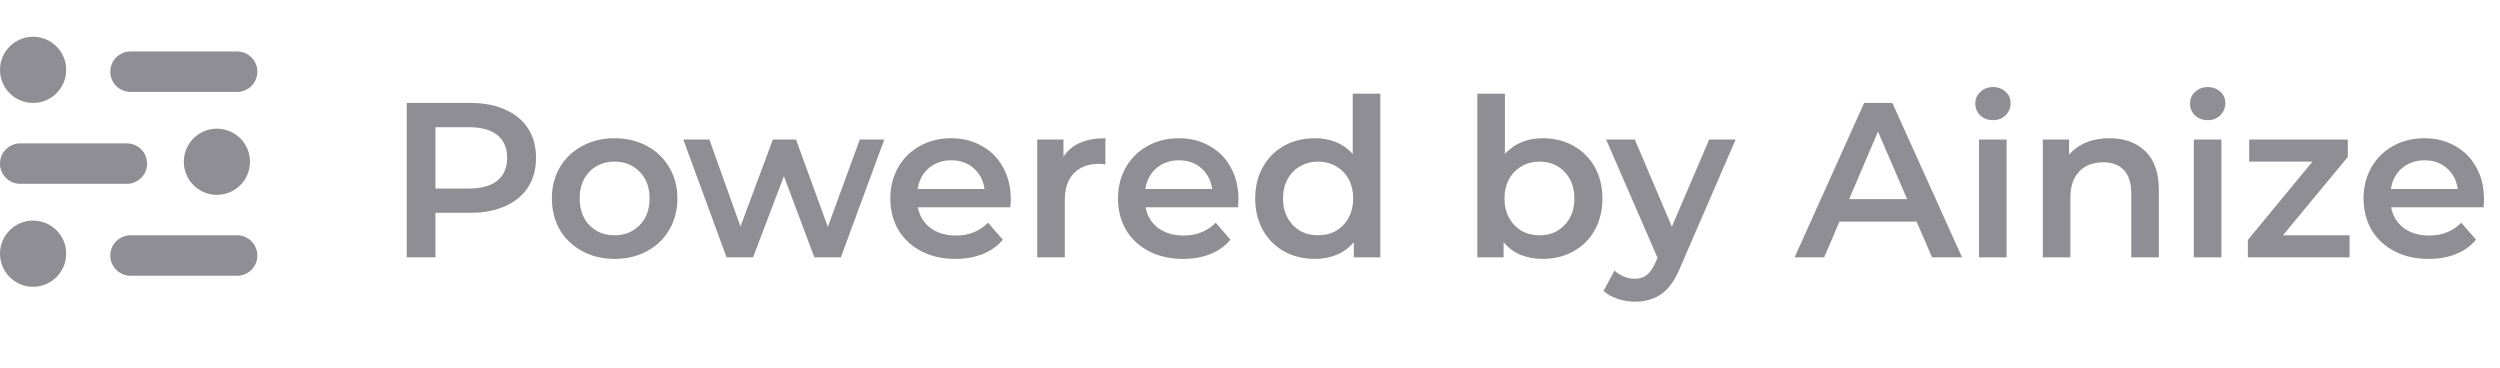
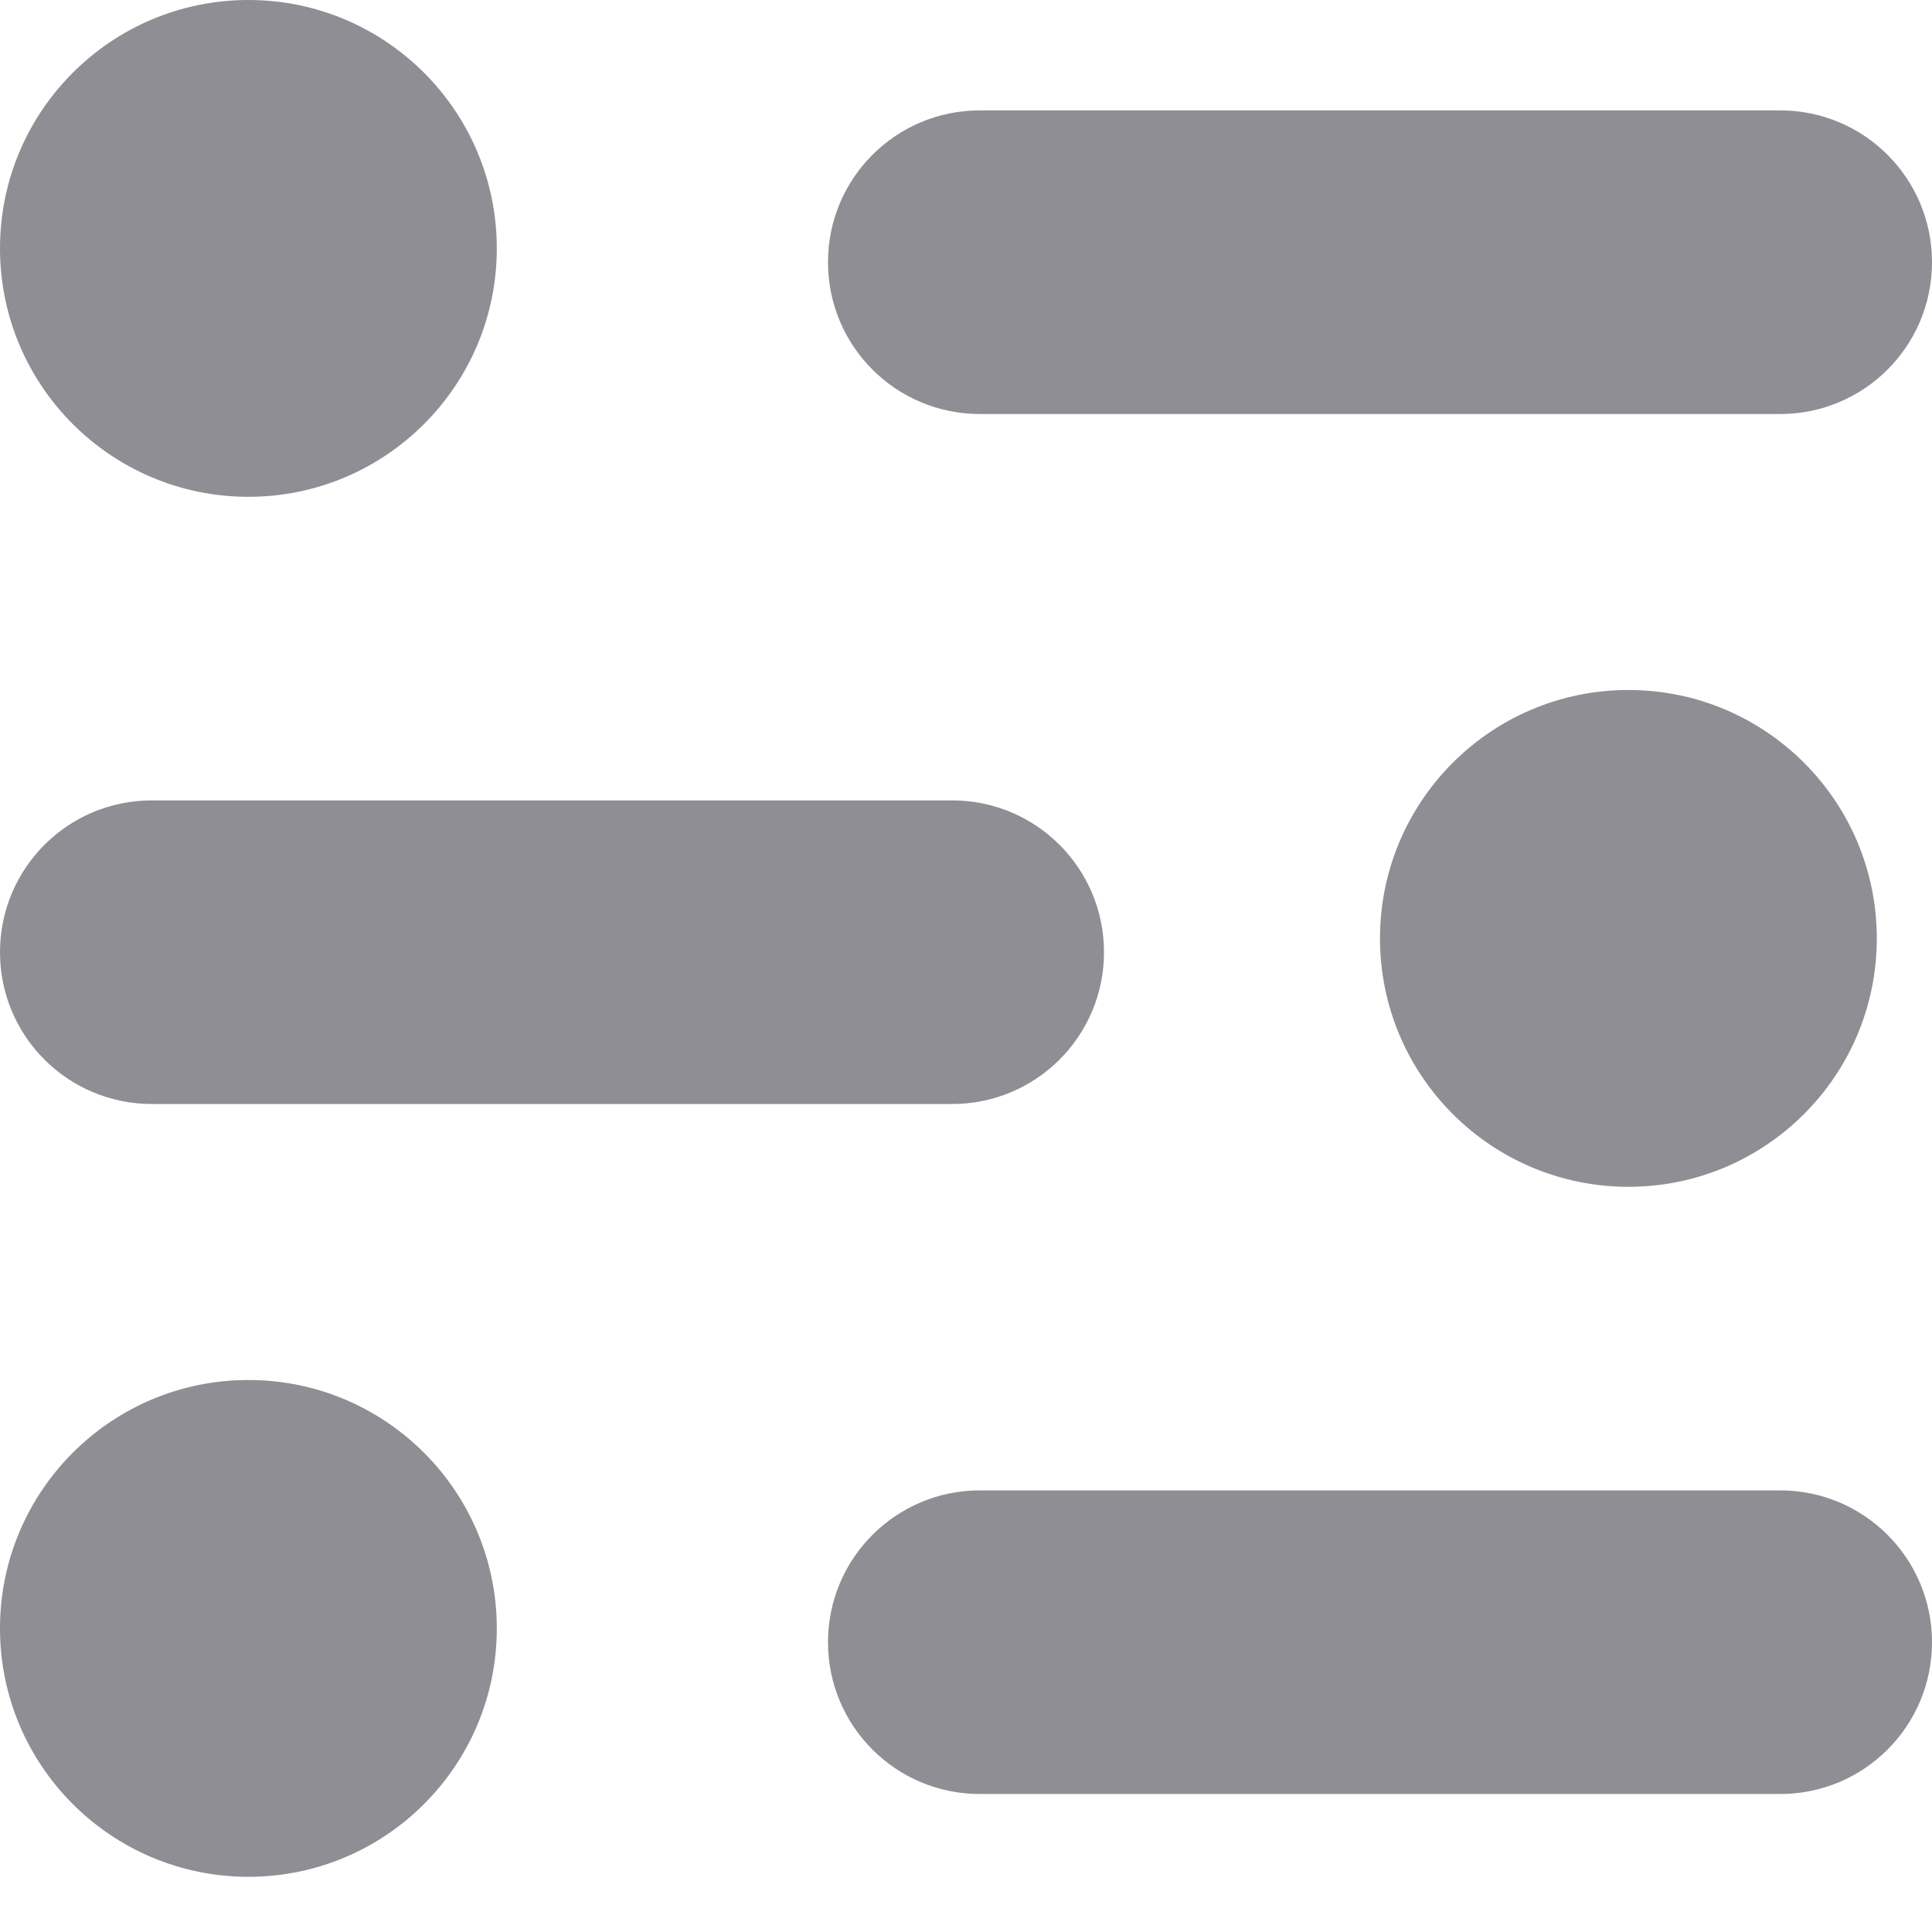
- <svg xmlns="http://www.w3.org/2000/svg" width="136" height="20" viewBox="0 0 136 20" fill="none">
-   <path fill-rule="evenodd" clip-rule="evenodd" d="M3.6 3.8C3.6 4.794 2.794 5.6 1.8 5.6C0.806 5.6 0 4.794 0 3.8C0 2.806 0.806 2 1.8 2C2.794 2 3.6 2.806 3.6 3.8ZM7.1 2.8C6.492 2.8 6 3.292 6 3.9C6 4.508 6.492 5 7.1 5H12.9C13.508 5 14 4.508 14 3.9C14 3.292 13.508 2.8 12.9 2.8H7.1ZM7.1 12.8C6.492 12.8 6 13.293 6 13.9C6 14.508 6.492 15 7.1 15H12.9C13.508 15 14 14.508 14 13.9C14 13.293 13.508 12.8 12.9 12.8H7.1ZM0 8.9C0 8.292 0.492 7.8 1.1 7.8H6.9C7.508 7.8 8 8.292 8 8.9C8 9.508 7.508 10 6.9 10H1.1C0.492 10 0 9.508 0 8.9ZM1.8 15.6C2.794 15.6 3.6 14.794 3.6 13.8C3.6 12.806 2.794 12 1.8 12C0.806 12 0 12.806 0 13.8C0 14.794 0.806 15.6 1.8 15.6ZM13.6 8.8C13.6 9.794 12.794 10.6 11.8 10.6C10.806 10.6 10 9.794 10 8.8C10 7.806 10.806 7 11.8 7C12.794 7 13.6 7.806 13.6 8.8Z" fill="#8E8E94" />
-   <path d="M25.584 5.6C26.312 5.6 26.944 5.72 27.48 5.96C28.024 6.2 28.44 6.544 28.728 6.992C29.016 7.44 29.16 7.972 29.16 8.588C29.16 9.196 29.016 9.728 28.728 10.184C28.44 10.632 28.024 10.976 27.48 11.216C26.944 11.456 26.312 11.576 25.584 11.576H23.688V14H22.128V5.6H25.584ZM25.512 10.256C26.192 10.256 26.708 10.112 27.06 9.824C27.412 9.536 27.588 9.124 27.588 8.588C27.588 8.052 27.412 7.64 27.06 7.352C26.708 7.064 26.192 6.92 25.512 6.92H23.688V10.256H25.512ZM33.43 14.084C32.782 14.084 32.198 13.944 31.678 13.664C31.158 13.384 30.75 12.996 30.454 12.5C30.166 11.996 30.022 11.428 30.022 10.796C30.022 10.164 30.166 9.6 30.454 9.104C30.75 8.608 31.158 8.22 31.678 7.94C32.198 7.66 32.782 7.52 33.43 7.52C34.086 7.52 34.674 7.66 35.194 7.94C35.714 8.22 36.118 8.608 36.406 9.104C36.702 9.6 36.85 10.164 36.85 10.796C36.85 11.428 36.702 11.996 36.406 12.5C36.118 12.996 35.714 13.384 35.194 13.664C34.674 13.944 34.086 14.084 33.43 14.084ZM33.43 12.8C33.982 12.8 34.438 12.616 34.798 12.248C35.158 11.88 35.338 11.396 35.338 10.796C35.338 10.196 35.158 9.712 34.798 9.344C34.438 8.976 33.982 8.792 33.43 8.792C32.878 8.792 32.422 8.976 32.062 9.344C31.71 9.712 31.534 10.196 31.534 10.796C31.534 11.396 31.71 11.88 32.062 12.248C32.422 12.616 32.878 12.8 33.43 12.8ZM48.105 7.592L45.741 14H44.301L42.645 9.584L40.965 14H39.525L37.173 7.592H38.589L40.281 12.32L42.045 7.592H43.305L45.033 12.344L46.773 7.592H48.105ZM54.985 10.832C54.985 10.936 54.977 11.084 54.961 11.276H49.933C50.021 11.748 50.249 12.124 50.617 12.404C50.993 12.676 51.457 12.812 52.009 12.812C52.713 12.812 53.293 12.58 53.749 12.116L54.553 13.04C54.265 13.384 53.901 13.644 53.461 13.82C53.021 13.996 52.525 14.084 51.973 14.084C51.269 14.084 50.649 13.944 50.113 13.664C49.577 13.384 49.161 12.996 48.865 12.5C48.577 11.996 48.433 11.428 48.433 10.796C48.433 10.172 48.573 9.612 48.853 9.116C49.141 8.612 49.537 8.22 50.041 7.94C50.545 7.66 51.113 7.52 51.745 7.52C52.369 7.52 52.925 7.66 53.413 7.94C53.909 8.212 54.293 8.6 54.565 9.104C54.845 9.6 54.985 10.176 54.985 10.832ZM51.745 8.72C51.265 8.72 50.857 8.864 50.521 9.152C50.193 9.432 49.993 9.808 49.921 10.28H53.557C53.493 9.816 53.297 9.44 52.969 9.152C52.641 8.864 52.233 8.72 51.745 8.72ZM57.853 8.528C58.285 7.856 59.045 7.52 60.133 7.52V8.948C60.005 8.924 59.889 8.912 59.785 8.912C59.201 8.912 58.745 9.084 58.417 9.428C58.089 9.764 57.925 10.252 57.925 10.892V14H56.425V7.592H57.853V8.528ZM67.371 10.832C67.371 10.936 67.363 11.084 67.347 11.276H62.319C62.407 11.748 62.635 12.124 63.003 12.404C63.379 12.676 63.843 12.812 64.395 12.812C65.099 12.812 65.679 12.58 66.135 12.116L66.939 13.04C66.651 13.384 66.287 13.644 65.847 13.82C65.407 13.996 64.911 14.084 64.359 14.084C63.655 14.084 63.035 13.944 62.499 13.664C61.963 13.384 61.547 12.996 61.251 12.5C60.963 11.996 60.819 11.428 60.819 10.796C60.819 10.172 60.959 9.612 61.239 9.116C61.527 8.612 61.923 8.22 62.427 7.94C62.931 7.66 63.499 7.52 64.131 7.52C64.755 7.52 65.311 7.66 65.799 7.94C66.295 8.212 66.679 8.6 66.951 9.104C67.231 9.6 67.371 10.176 67.371 10.832ZM64.131 8.72C63.651 8.72 63.243 8.864 62.907 9.152C62.579 9.432 62.379 9.808 62.307 10.28H65.943C65.879 9.816 65.683 9.44 65.355 9.152C65.027 8.864 64.619 8.72 64.131 8.72ZM75.088 5.096V14H73.648V13.172C73.4 13.476 73.092 13.704 72.724 13.856C72.364 14.008 71.964 14.084 71.524 14.084C70.908 14.084 70.352 13.948 69.856 13.676C69.368 13.404 68.984 13.02 68.704 12.524C68.424 12.02 68.284 11.444 68.284 10.796C68.284 10.148 68.424 9.576 68.704 9.08C68.984 8.584 69.368 8.2 69.856 7.928C70.352 7.656 70.908 7.52 71.524 7.52C71.948 7.52 72.336 7.592 72.688 7.736C73.04 7.88 73.34 8.096 73.588 8.384V5.096H75.088ZM71.704 12.8C72.064 12.8 72.388 12.72 72.676 12.56C72.964 12.392 73.192 12.156 73.36 11.852C73.528 11.548 73.612 11.196 73.612 10.796C73.612 10.396 73.528 10.044 73.36 9.74C73.192 9.436 72.964 9.204 72.676 9.044C72.388 8.876 72.064 8.792 71.704 8.792C71.344 8.792 71.02 8.876 70.732 9.044C70.444 9.204 70.216 9.436 70.048 9.74C69.88 10.044 69.796 10.396 69.796 10.796C69.796 11.196 69.88 11.548 70.048 11.852C70.216 12.156 70.444 12.392 70.732 12.56C71.02 12.72 71.344 12.8 71.704 12.8ZM83.919 7.52C84.543 7.52 85.099 7.656 85.587 7.928C86.083 8.2 86.471 8.584 86.751 9.08C87.031 9.576 87.171 10.148 87.171 10.796C87.171 11.444 87.031 12.02 86.751 12.524C86.471 13.02 86.083 13.404 85.587 13.676C85.099 13.948 84.543 14.084 83.919 14.084C83.479 14.084 83.075 14.008 82.707 13.856C82.347 13.704 82.043 13.476 81.795 13.172V14H80.367V5.096H81.867V8.372C82.123 8.092 82.423 7.88 82.767 7.736C83.119 7.592 83.503 7.52 83.919 7.52ZM83.751 12.8C84.303 12.8 84.755 12.616 85.107 12.248C85.467 11.88 85.647 11.396 85.647 10.796C85.647 10.196 85.467 9.712 85.107 9.344C84.755 8.976 84.303 8.792 83.751 8.792C83.391 8.792 83.067 8.876 82.779 9.044C82.491 9.204 82.263 9.436 82.095 9.74C81.927 10.044 81.843 10.396 81.843 10.796C81.843 11.196 81.927 11.548 82.095 11.852C82.263 12.156 82.491 12.392 82.779 12.56C83.067 12.72 83.391 12.8 83.751 12.8ZM94.418 7.592L91.418 14.516C91.138 15.212 90.798 15.7 90.398 15.98C89.998 16.268 89.514 16.412 88.946 16.412C88.626 16.412 88.31 16.36 87.998 16.256C87.686 16.152 87.43 16.008 87.23 15.824L87.83 14.72C87.974 14.856 88.142 14.964 88.334 15.044C88.534 15.124 88.734 15.164 88.934 15.164C89.198 15.164 89.414 15.096 89.582 14.96C89.758 14.824 89.918 14.596 90.062 14.276L90.17 14.024L87.374 7.592H88.934L90.95 12.332L92.978 7.592H94.418ZM104.264 12.056H100.064L99.236 14H97.627L101.408 5.6H102.944L106.736 14H105.104L104.264 12.056ZM103.747 10.832L102.164 7.16L100.592 10.832H103.747ZM107.66 7.592H109.16V14H107.66V7.592ZM108.416 6.536C108.144 6.536 107.916 6.452 107.732 6.284C107.548 6.108 107.456 5.892 107.456 5.636C107.456 5.38 107.548 5.168 107.732 5C107.916 4.824 108.144 4.736 108.416 4.736C108.688 4.736 108.916 4.82 109.1 4.988C109.284 5.148 109.376 5.352 109.376 5.6C109.376 5.864 109.284 6.088 109.1 6.272C108.924 6.448 108.696 6.536 108.416 6.536ZM114.765 7.52C115.573 7.52 116.221 7.756 116.709 8.228C117.197 8.7 117.441 9.4 117.441 10.328V14H115.941V10.52C115.941 9.96 115.809 9.54 115.545 9.26C115.281 8.972 114.905 8.828 114.417 8.828C113.865 8.828 113.429 8.996 113.109 9.332C112.789 9.66 112.629 10.136 112.629 10.76V14H111.129V7.592H112.557V8.42C112.805 8.124 113.117 7.9 113.493 7.748C113.869 7.596 114.293 7.52 114.765 7.52ZM119.343 7.592H120.843V14H119.343V7.592ZM120.099 6.536C119.827 6.536 119.599 6.452 119.415 6.284C119.231 6.108 119.139 5.892 119.139 5.636C119.139 5.38 119.231 5.168 119.415 5C119.599 4.824 119.827 4.736 120.099 4.736C120.371 4.736 120.599 4.82 120.783 4.988C120.967 5.148 121.059 5.352 121.059 5.6C121.059 5.864 120.967 6.088 120.783 6.272C120.607 6.448 120.379 6.536 120.099 6.536ZM127.816 12.8V14H122.284V13.052L125.8 8.792H122.356V7.592H127.72V8.54L124.192 12.8H127.816ZM135.129 10.832C135.129 10.936 135.121 11.084 135.105 11.276H130.077C130.165 11.748 130.393 12.124 130.761 12.404C131.137 12.676 131.601 12.812 132.153 12.812C132.857 12.812 133.437 12.58 133.893 12.116L134.697 13.04C134.409 13.384 134.045 13.644 133.605 13.82C133.165 13.996 132.669 14.084 132.117 14.084C131.413 14.084 130.793 13.944 130.257 13.664C129.721 13.384 129.305 12.996 129.009 12.5C128.721 11.996 128.577 11.428 128.577 10.796C128.577 10.172 128.717 9.612 128.997 9.116C129.285 8.612 129.681 8.22 130.185 7.94C130.689 7.66 131.257 7.52 131.889 7.52C132.513 7.52 133.069 7.66 133.557 7.94C134.053 8.212 134.437 8.6 134.709 9.104C134.989 9.6 135.129 10.176 135.129 10.832ZM131.889 8.72C131.409 8.72 131.001 8.864 130.665 9.152C130.337 9.432 130.137 9.808 130.065 10.28H133.701C133.637 9.816 133.441 9.44 133.113 9.152C132.785 8.864 132.377 8.72 131.889 8.72Z" fill="#8E8E94" />
+ <svg xmlns="http://www.w3.org/2000/svg" width="14" height="14" viewBox="0 0 14 14" fill="none">
+   <path fill-rule="evenodd" clip-rule="evenodd" d="M3.6 1.8C3.6 2.794 2.794 3.6 1.8 3.6C0.806 3.6 0 2.794 0 1.8C0 0.806 0.806 0 1.8 0C2.794 0 3.6 0.806 3.6 1.8ZM7.1 0.8C6.492 0.8 6 1.292 6 1.9C6 2.508 6.492 3 7.1 3H12.9C13.508 3 14 2.508 14 1.9C14 1.292 13.508 0.8 12.9 0.8H7.1ZM7.1 10.8C6.492 10.8 6 11.293 6 11.9C6 12.508 6.492 13 7.1 13H12.9C13.508 13 14 12.508 14 11.9C14 11.293 13.508 10.8 12.9 10.8H7.1ZM0 6.9C0 6.292 0.492 5.8 1.1 5.8H6.9C7.508 5.8 8 6.292 8 6.9C8 7.508 7.508 8 6.9 8H1.1C0.492 8 0 7.508 0 6.9ZM1.8 13.6C2.794 13.6 3.6 12.794 3.6 11.8C3.6 10.806 2.794 10 1.8 10C0.806 10 0 10.806 0 11.8C0 12.794 0.806 13.6 1.8 13.6ZM13.6 6.8C13.6 7.794 12.794 8.6 11.8 8.6C10.806 8.6 10 7.794 10 6.8C10 5.806 10.806 5 11.8 5C12.794 5 13.6 5.806 13.6 6.8Z" fill="#8E8E94" />
</svg>
